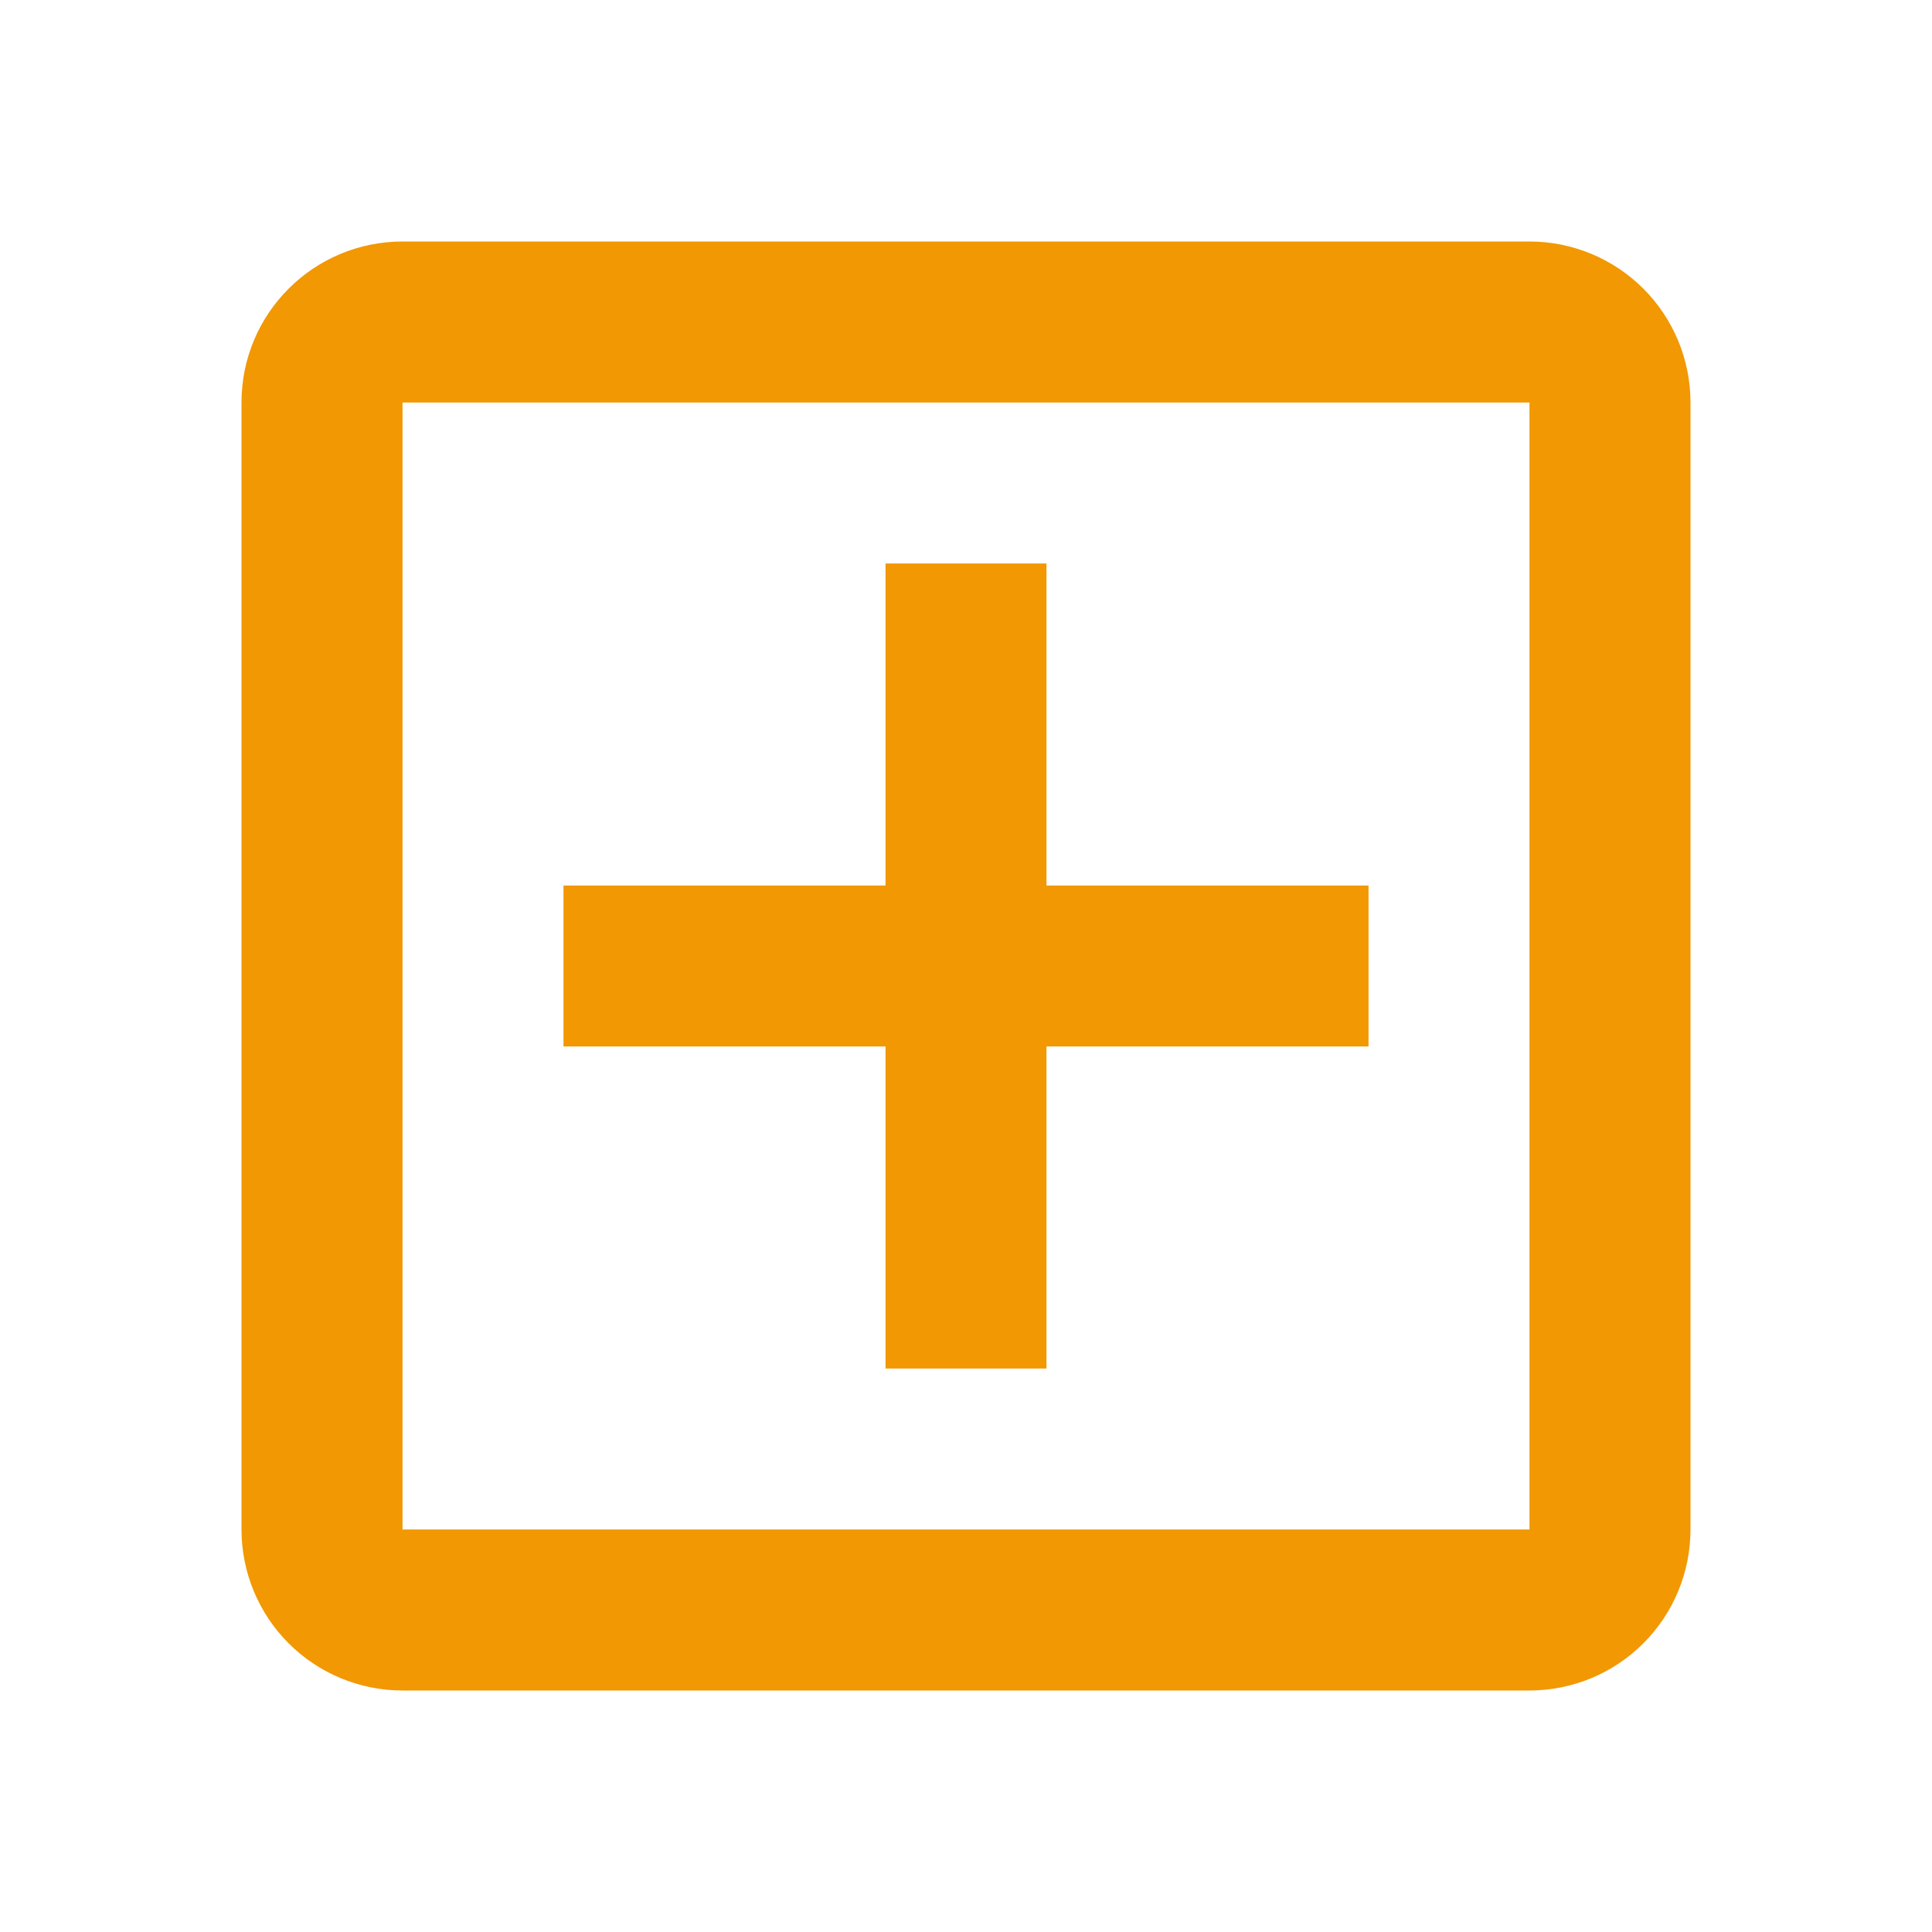
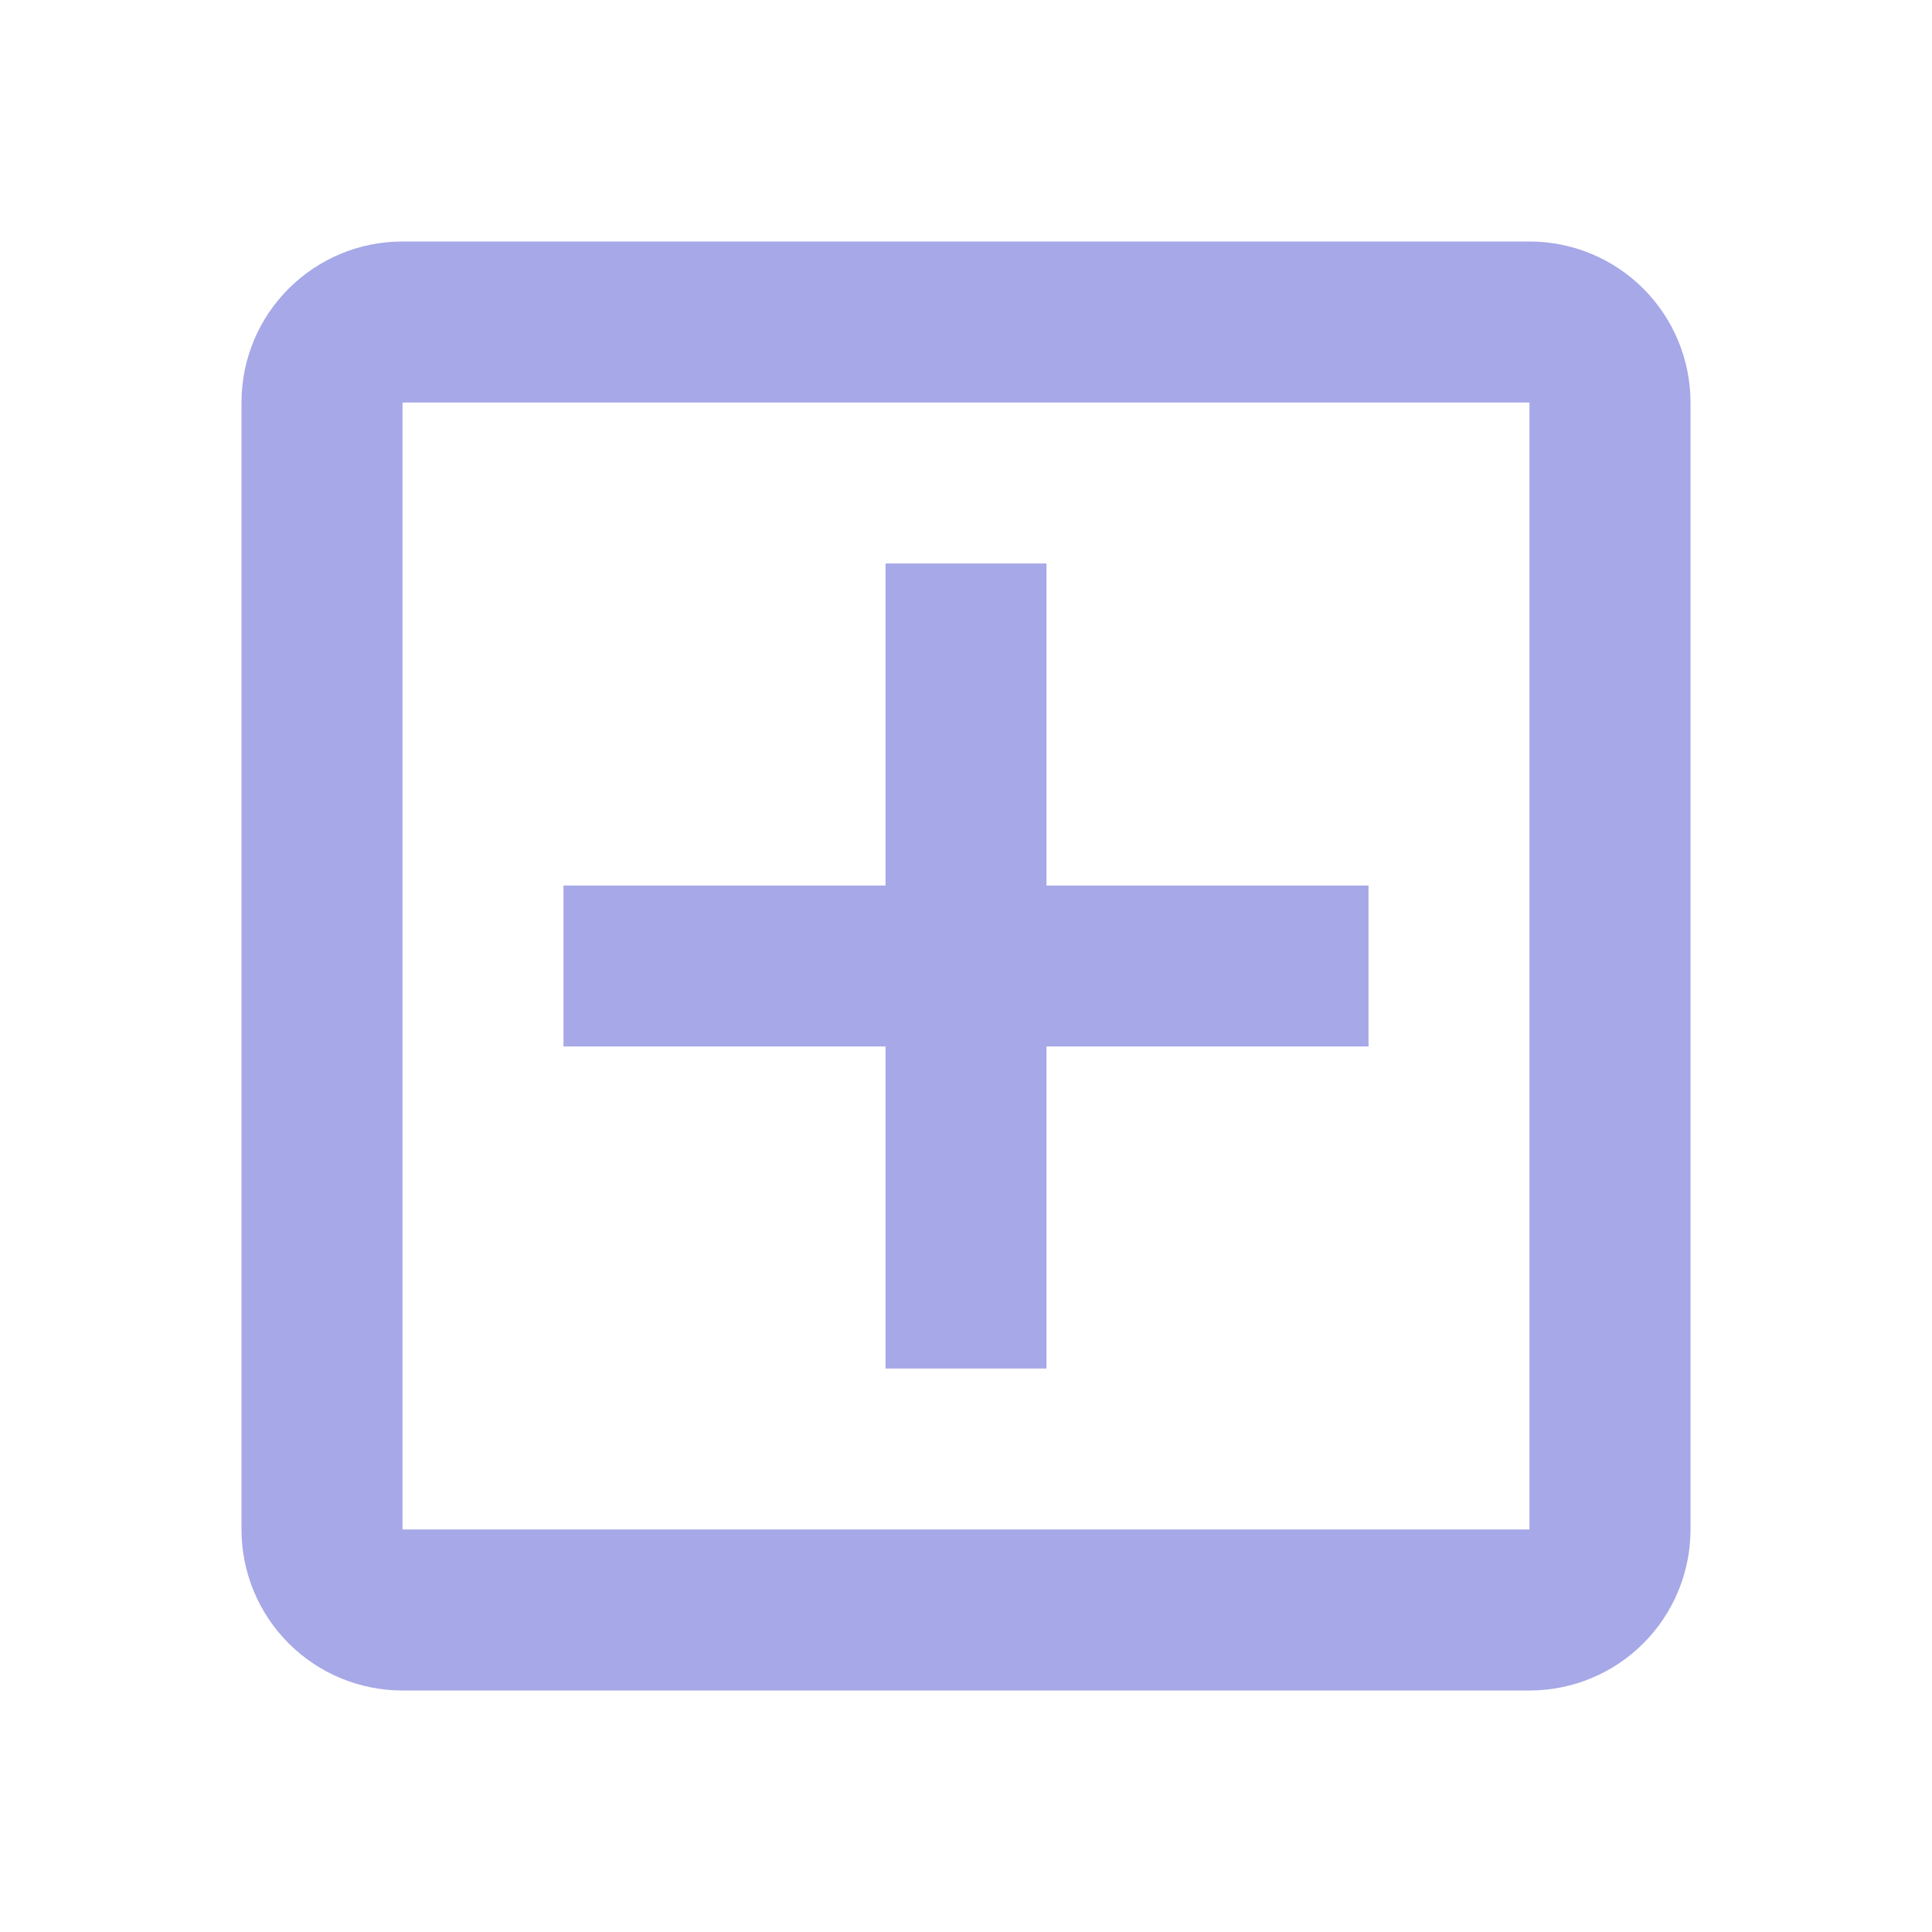
- <svg xmlns="http://www.w3.org/2000/svg" viewBox="0 0 32 32" fill="#F29802">
+ <svg xmlns="http://www.w3.org/2000/svg" viewBox="0 0 32 32" fill="#A6A8E7">
  <path d="M25.333 25.333V6.667H6.667V25.333H25.333ZM25.333 4C26.041 4 26.719 4.281 27.219 4.781C27.719 5.281 28 5.959 28 6.667V25.333C28 26.041 27.719 26.719 27.219 27.219C26.719 27.719 26.041 28 25.333 28H6.667C5.959 28 5.281 27.719 4.781 27.219C4.281 26.719 4 26.041 4 25.333V6.667C4 5.187 5.2 4 6.667 4H25.333ZM14.667 9.333H17.333V14.667H22.667V17.333H17.333V22.667H14.667V17.333H9.333V14.667H14.667V9.333Z" />
</svg>
